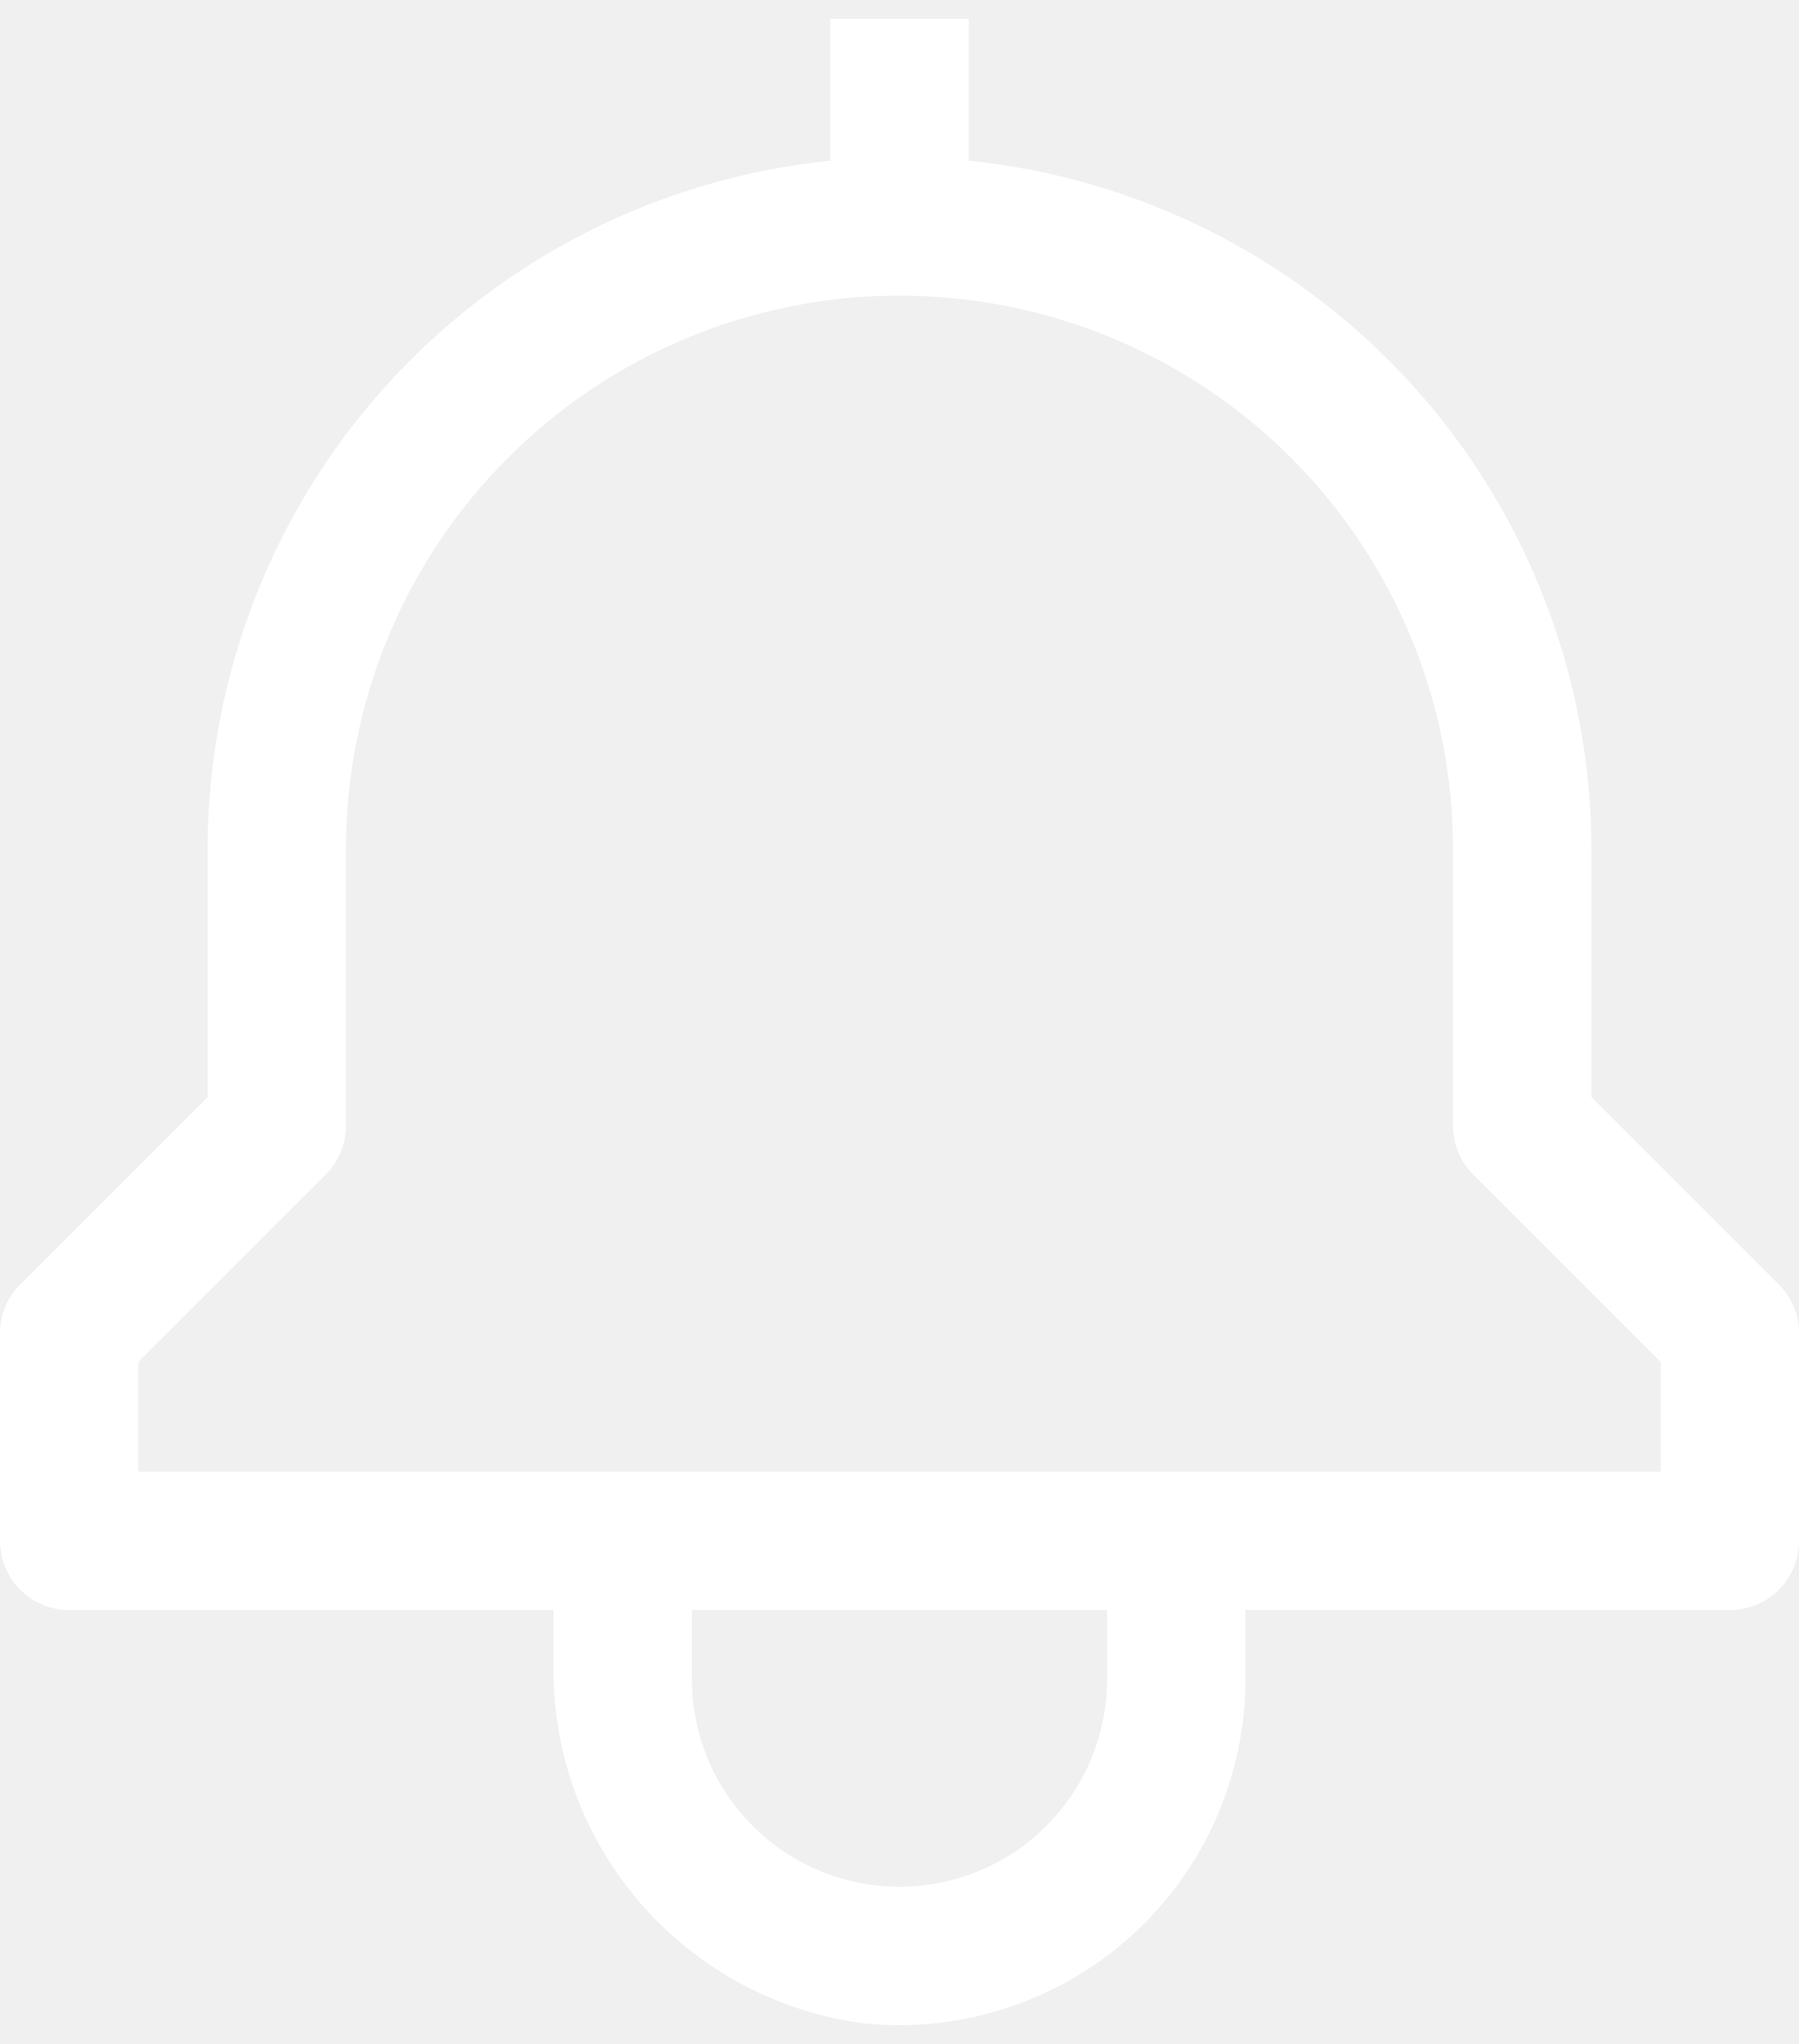
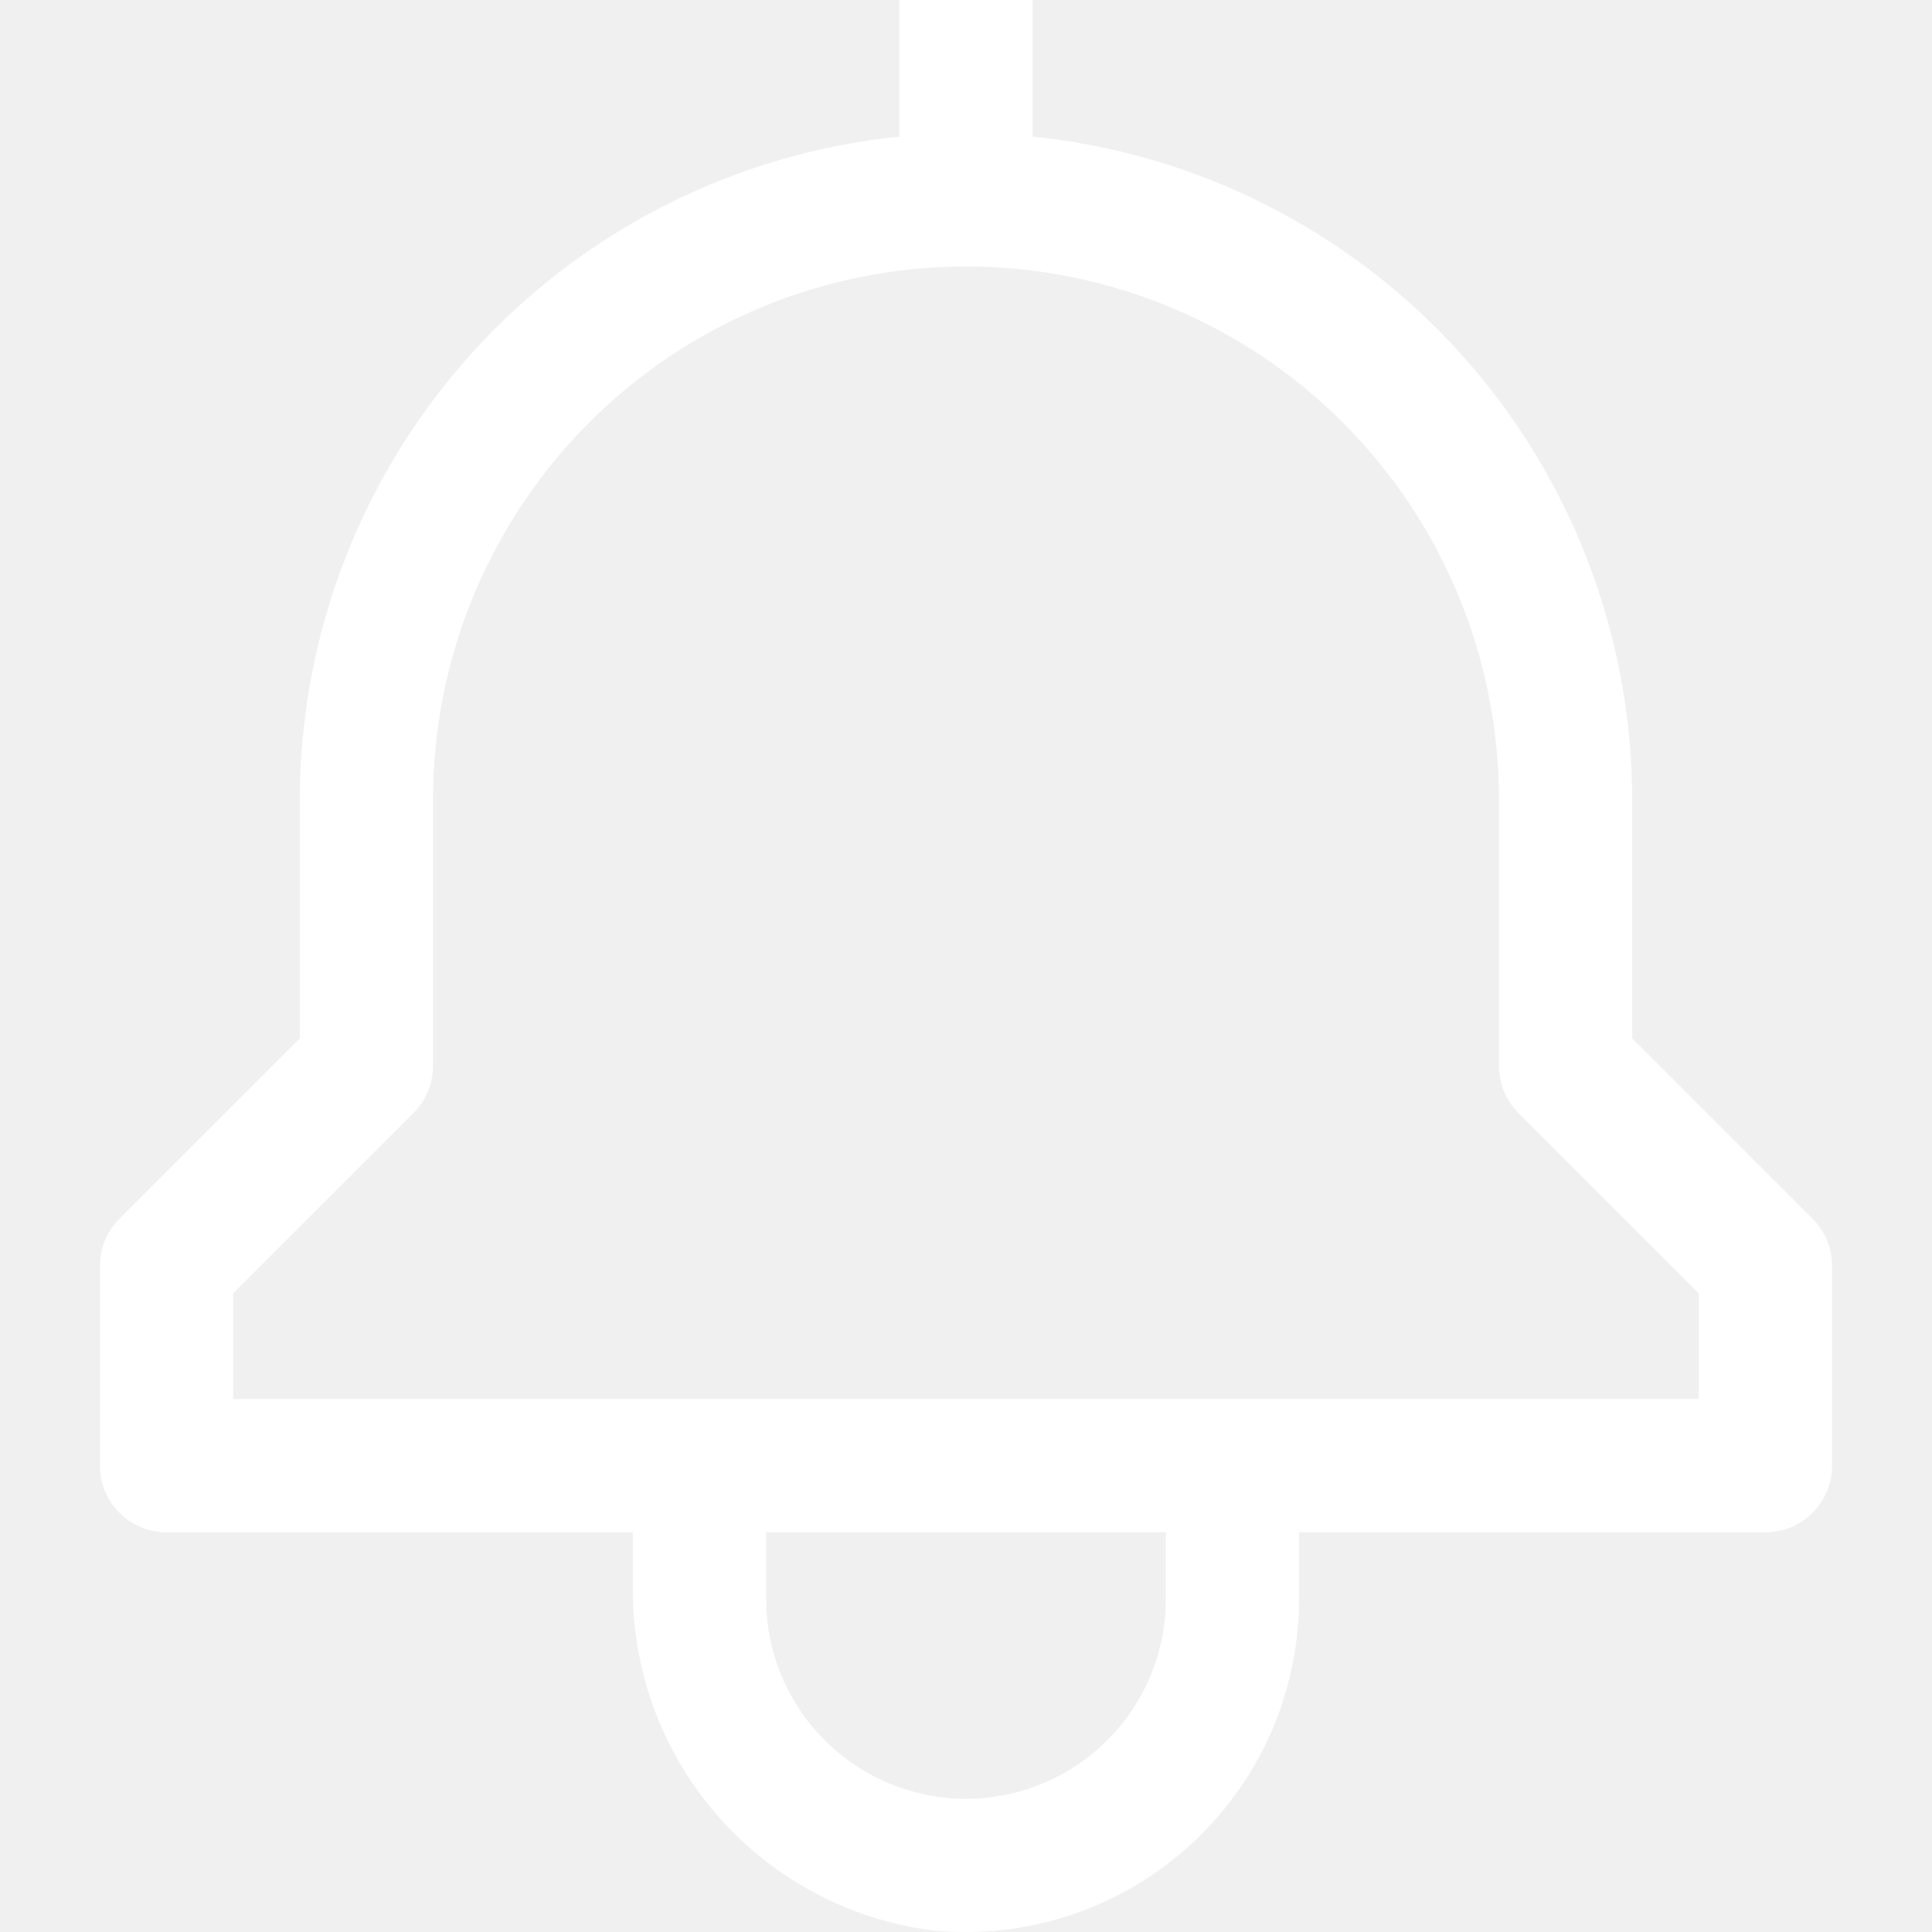
- <svg xmlns="http://www.w3.org/2000/svg" width="22" height="25" viewBox="0 0 26 29" fill="none">
+ <svg xmlns="http://www.w3.org/2000/svg" width="22" height="22" viewBox="0 0 26 29" fill="none">
  <path d="M25.707 18.293L23 15.586V12C22.997 9.522 22.075 7.133 20.413 5.295C18.75 3.457 16.465 2.301 14 2.05V0H12V2.05C9.535 2.301 7.25 3.457 5.587 5.295C3.925 7.133 3.003 9.522 3 12V15.586L0.293 18.293C0.105 18.48 5.66374e-05 18.735 0 19V22C0 22.265 0.105 22.52 0.293 22.707C0.48 22.895 0.735 23 1 23H8V23.777C7.978 25.046 8.425 26.278 9.256 27.237C10.086 28.196 11.241 28.816 12.5 28.976C13.195 29.045 13.897 28.968 14.561 28.749C15.224 28.53 15.835 28.175 16.352 27.707C16.871 27.238 17.285 26.666 17.569 26.028C17.852 25.389 17.999 24.699 18 24V23H25C25.265 23 25.52 22.895 25.707 22.707C25.895 22.52 26 22.265 26 22V19C26 18.735 25.895 18.48 25.707 18.293ZM16 24C16 24.796 15.684 25.559 15.121 26.121C14.559 26.684 13.796 27 13 27C12.204 27 11.441 26.684 10.879 26.121C10.316 25.559 10 24.796 10 24V23H16V24ZM24 21H2V19.414L4.707 16.707C4.895 16.52 5 16.265 5 16V12C5 9.878 5.843 7.843 7.343 6.343C8.843 4.843 10.878 4 13 4C15.122 4 17.157 4.843 18.657 6.343C20.157 7.843 21 9.878 21 12V16C21 16.265 21.105 16.52 21.293 16.707L24 19.414V21Z" fill="white" />
</svg>
